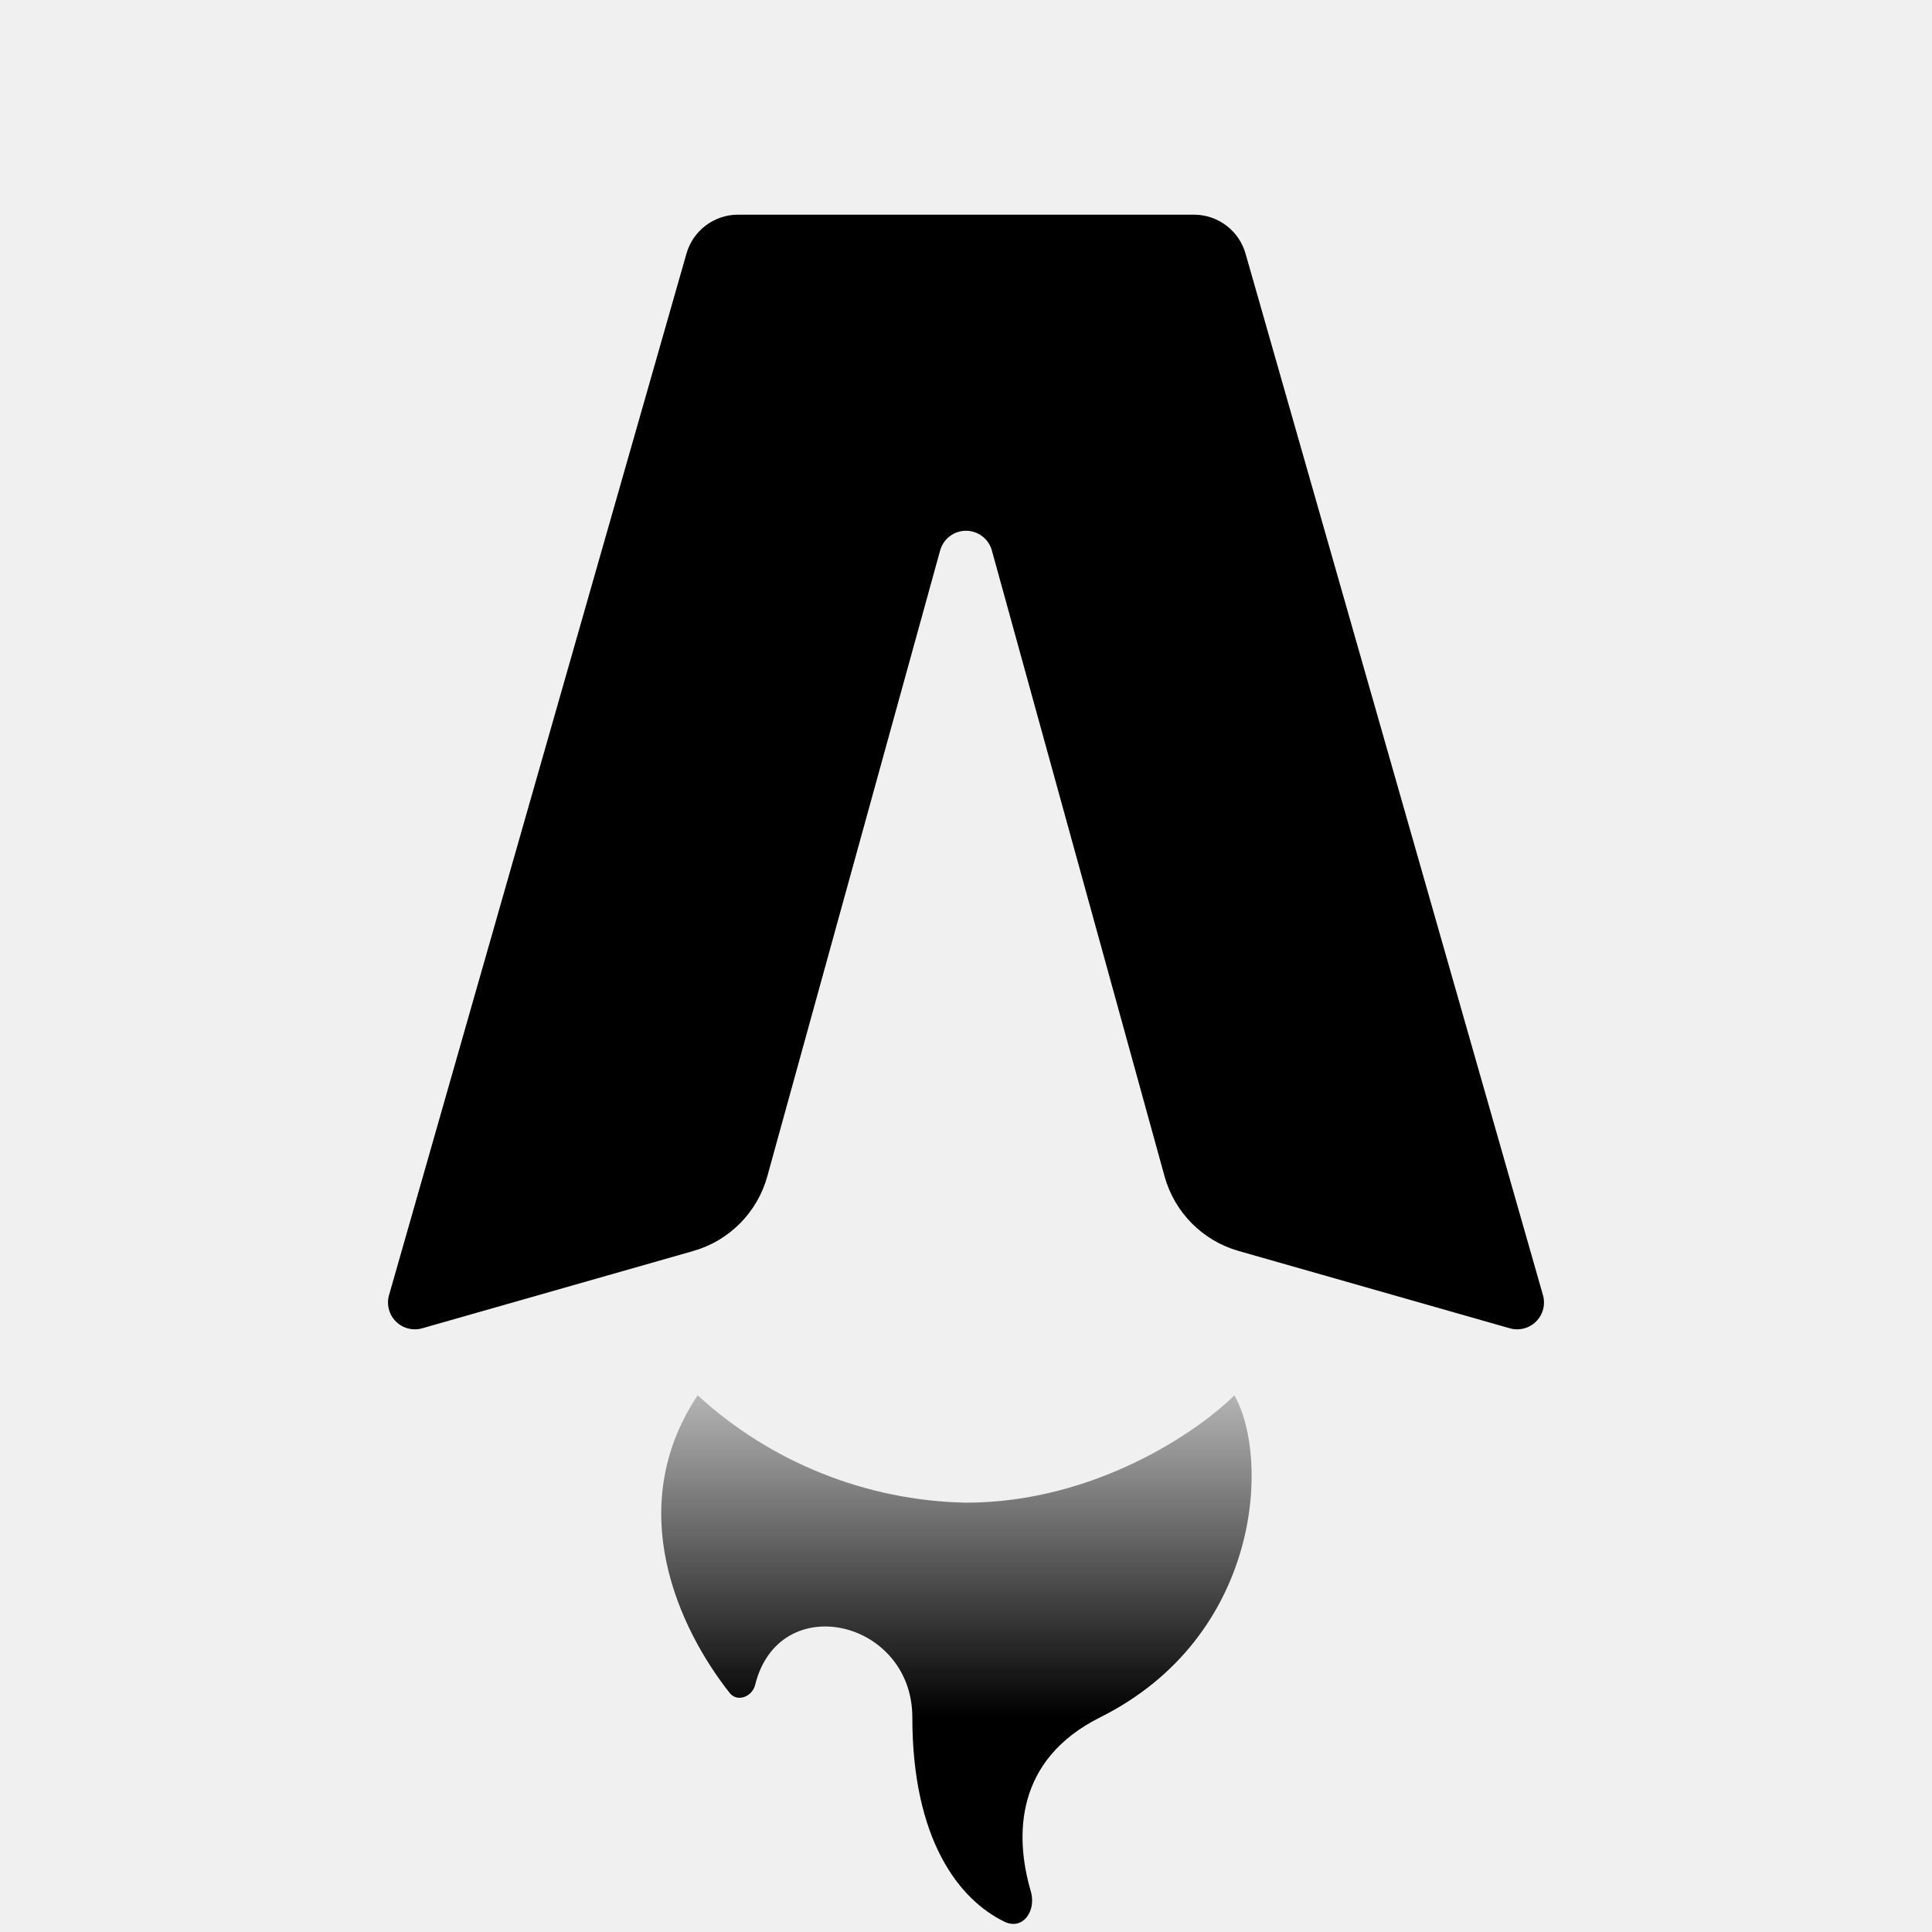
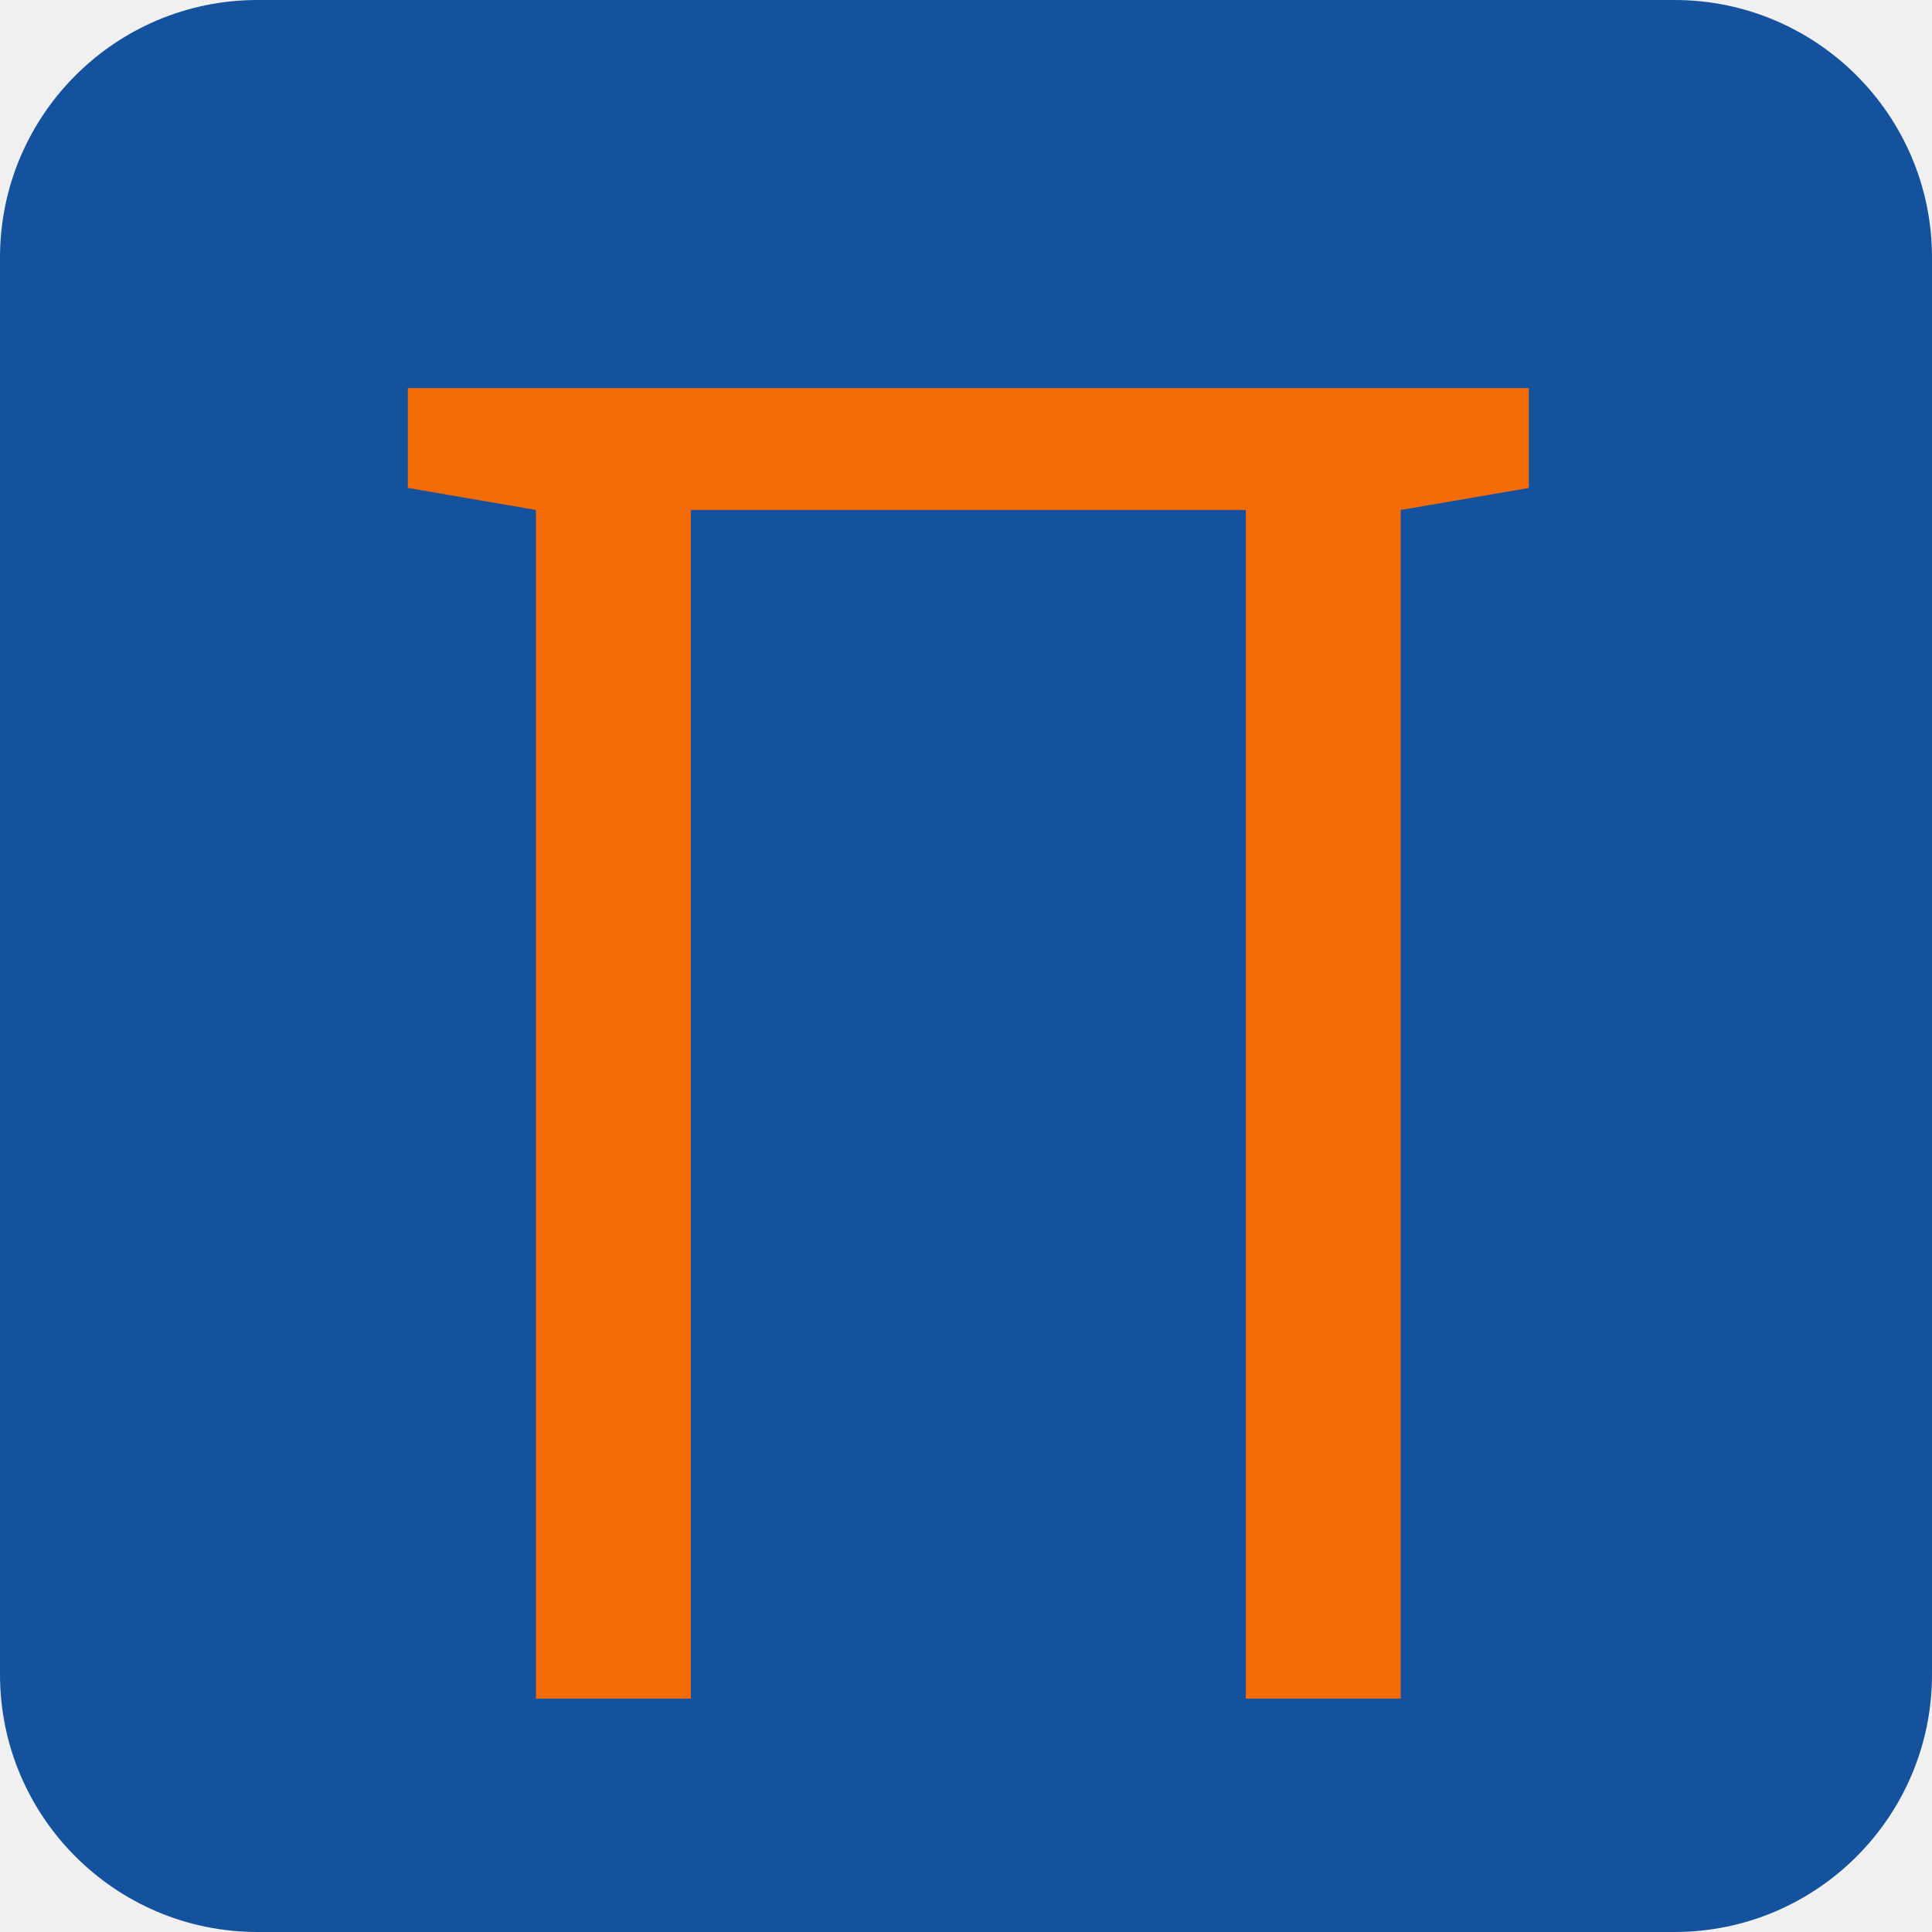
- <svg xmlns="http://www.w3.org/2000/svg" fill="none" viewBox="0 0 36 36">
-   <path fill="#000" d="M22.25 4h-8.5a1 1 0 0 0-.96.73l-5.54 19.4a.5.5 0 0 0 .62.62l5.05-1.44a2 2 0 0 0 1.38-1.4l3.22-11.66a.5.5 0 0 1 .96 0l3.22 11.67a2 2 0 0 0 1.38 1.39l5.05 1.44a.5.5 0 0 0 .62-.62l-5.54-19.4a1 1 0 0 0-.96-.73Z" />
-   <path fill="url(#gradient)" d="M18 28a7.63 7.63 0 0 1-5-2c-1.4 2.1-.35 4.35.6 5.55.14.17.41.07.47-.15.44-1.8 2.93-1.22 2.93.6 0 2.28.87 3.4 1.72 3.81.34.16.59-.2.49-.56-.31-1.05-.29-2.46 1.29-3.25 3-1.5 3.17-4.83 2.5-6-.67.67-2.6 2-5 2Z" />
+ <svg xmlns="http://www.w3.org/2000/svg" width="300" height="300" viewBox="0 0 300 300" fill="none">
+   <g clip-path="url(#clip0_933_5)">
+     <rect width="300" height="300" rx="40" fill="#14529E" />
+     <path d="M83.222 263.757V79.186L63.324 75.769V60.266H237.396V75.769L217.499 79.186V263.757H193.451V79.186H107.27V263.757H83.222Z" fill="#F46B08" />
+   </g>
  <defs>
-     <linearGradient id="gradient" x1="16" x2="16" y1="32" y2="24" gradientUnits="userSpaceOnUse">
-       <stop stop-color="#000" />
-       <stop offset="1" stop-color="#000" stop-opacity="0" />
-     </linearGradient>
+     <clipPath id="clip0_933_5">
+       <rect width="300" height="300" rx="40" fill="white" />
+     </clipPath>
  </defs>
-   <style>
-     @media (prefers-color-scheme:dark){:root{filter:invert(100%)}}
-   </style>
</svg>
